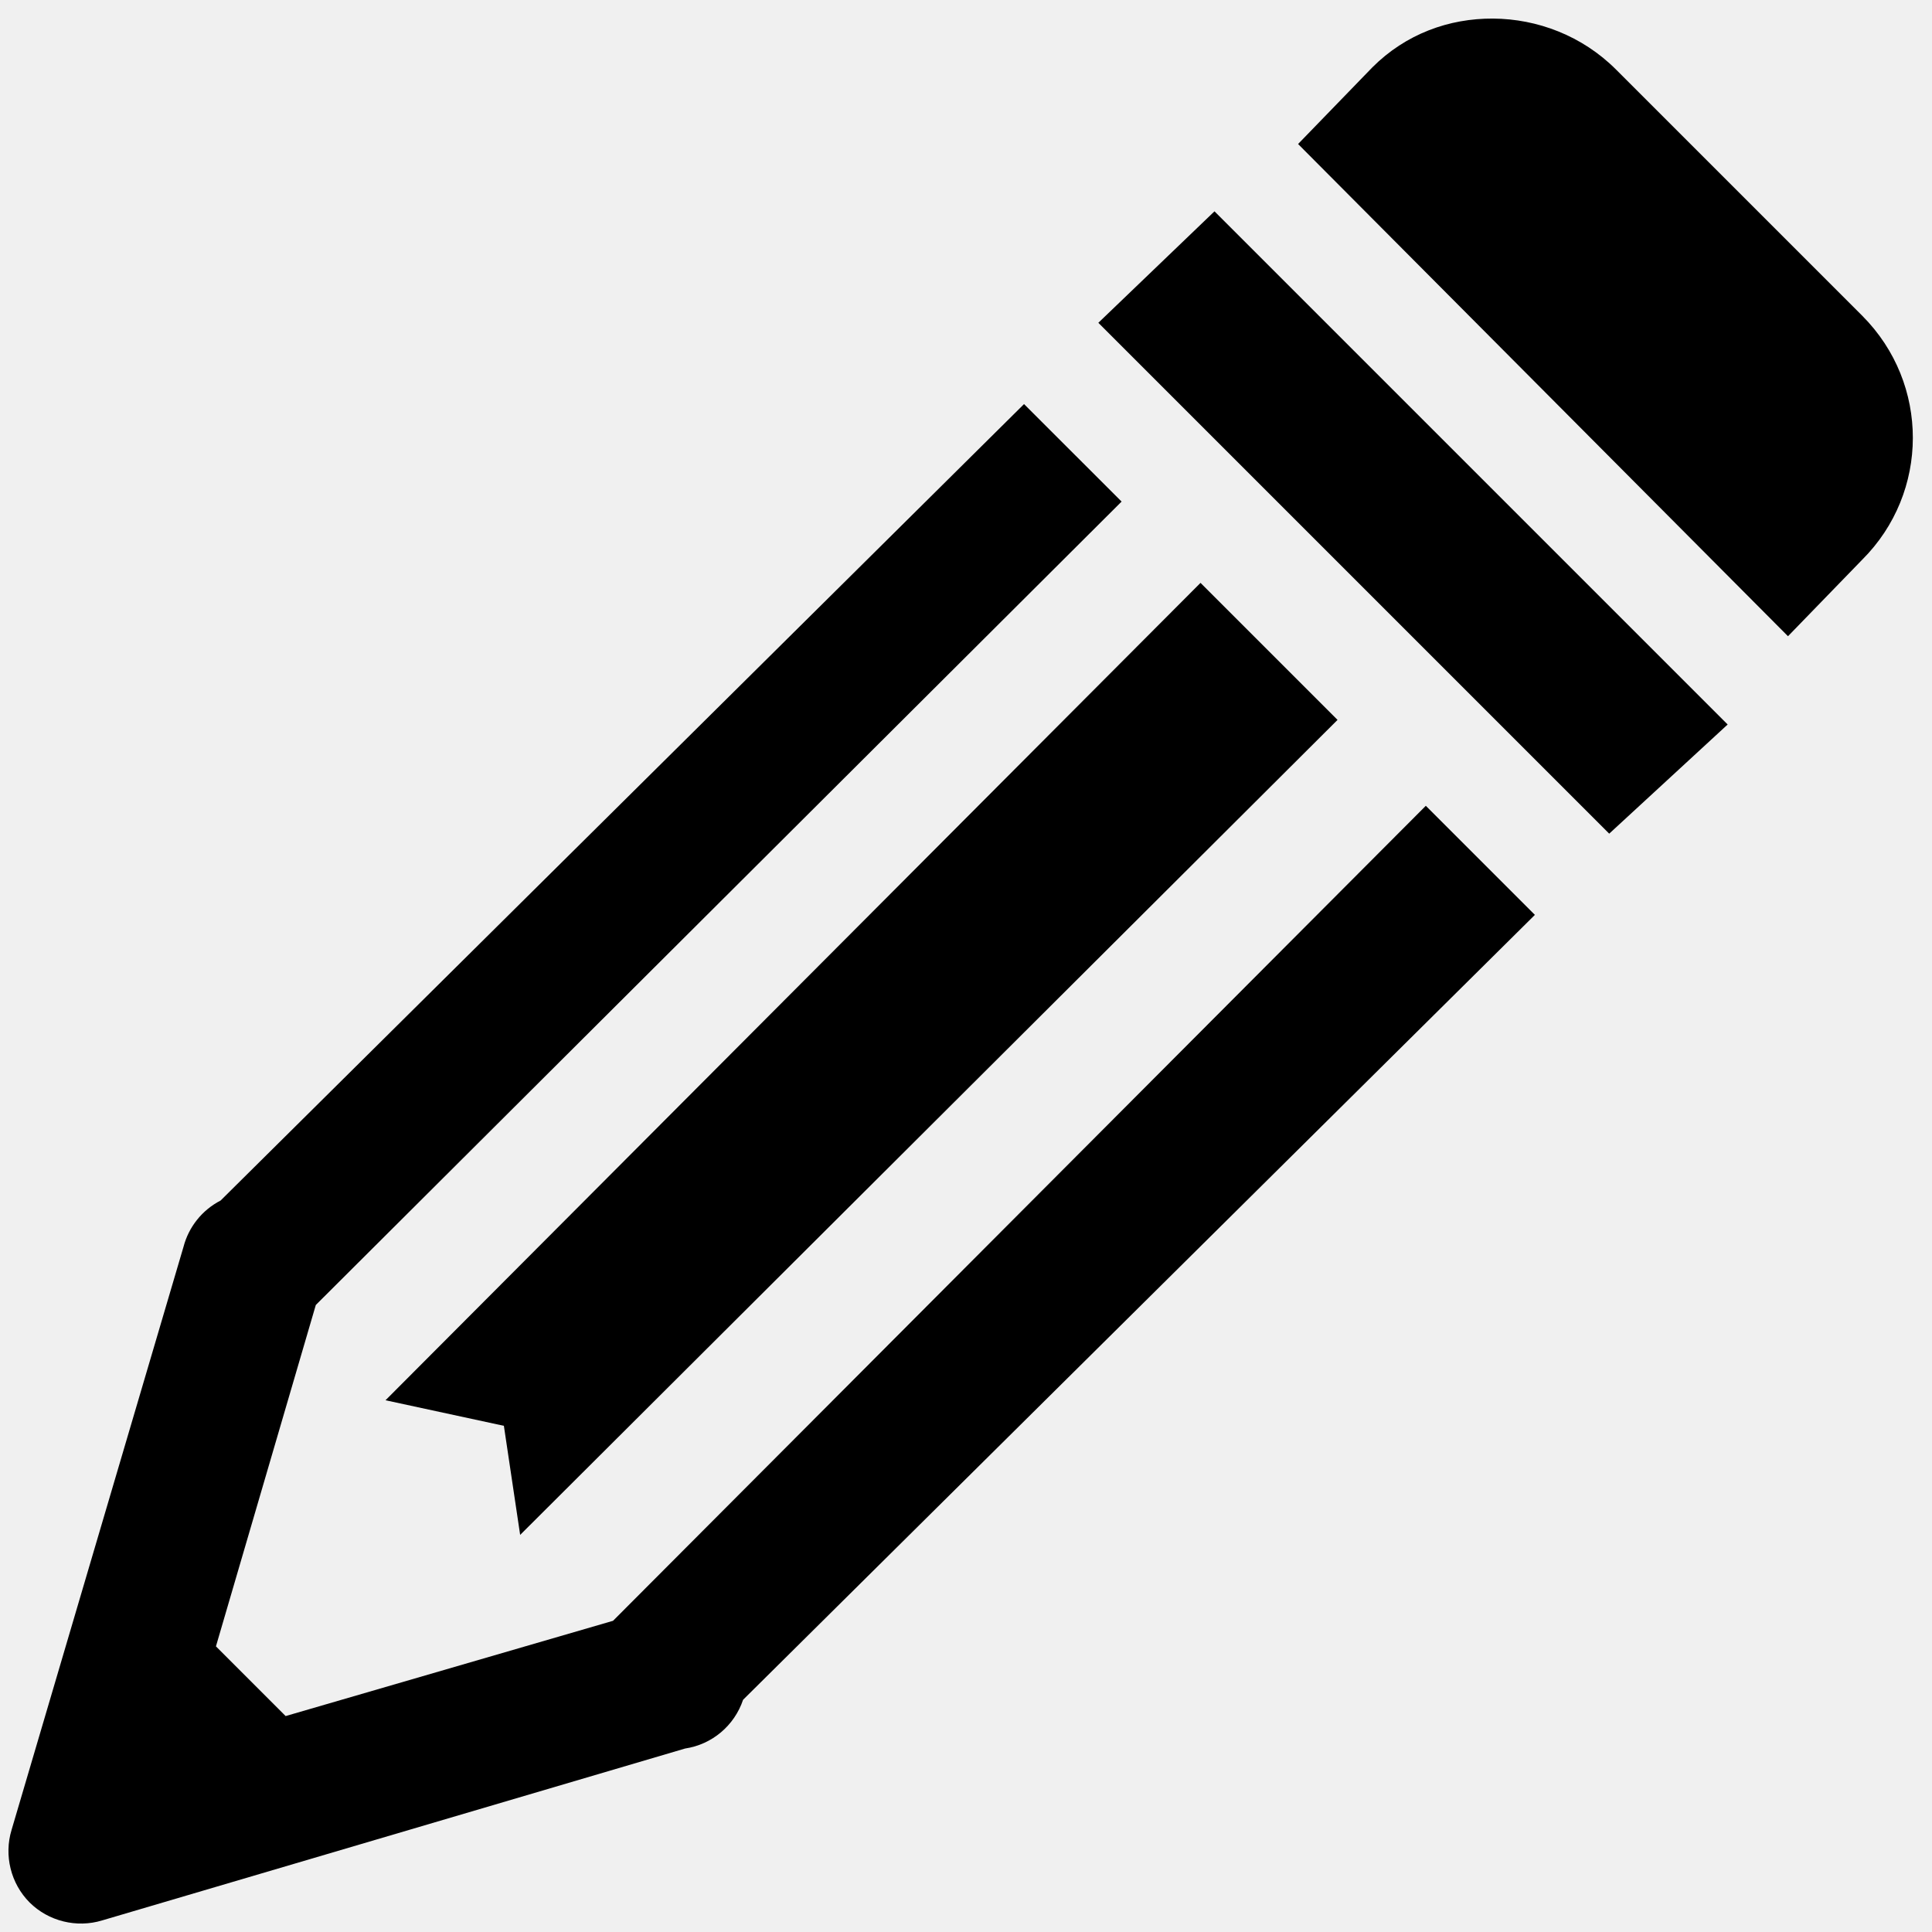
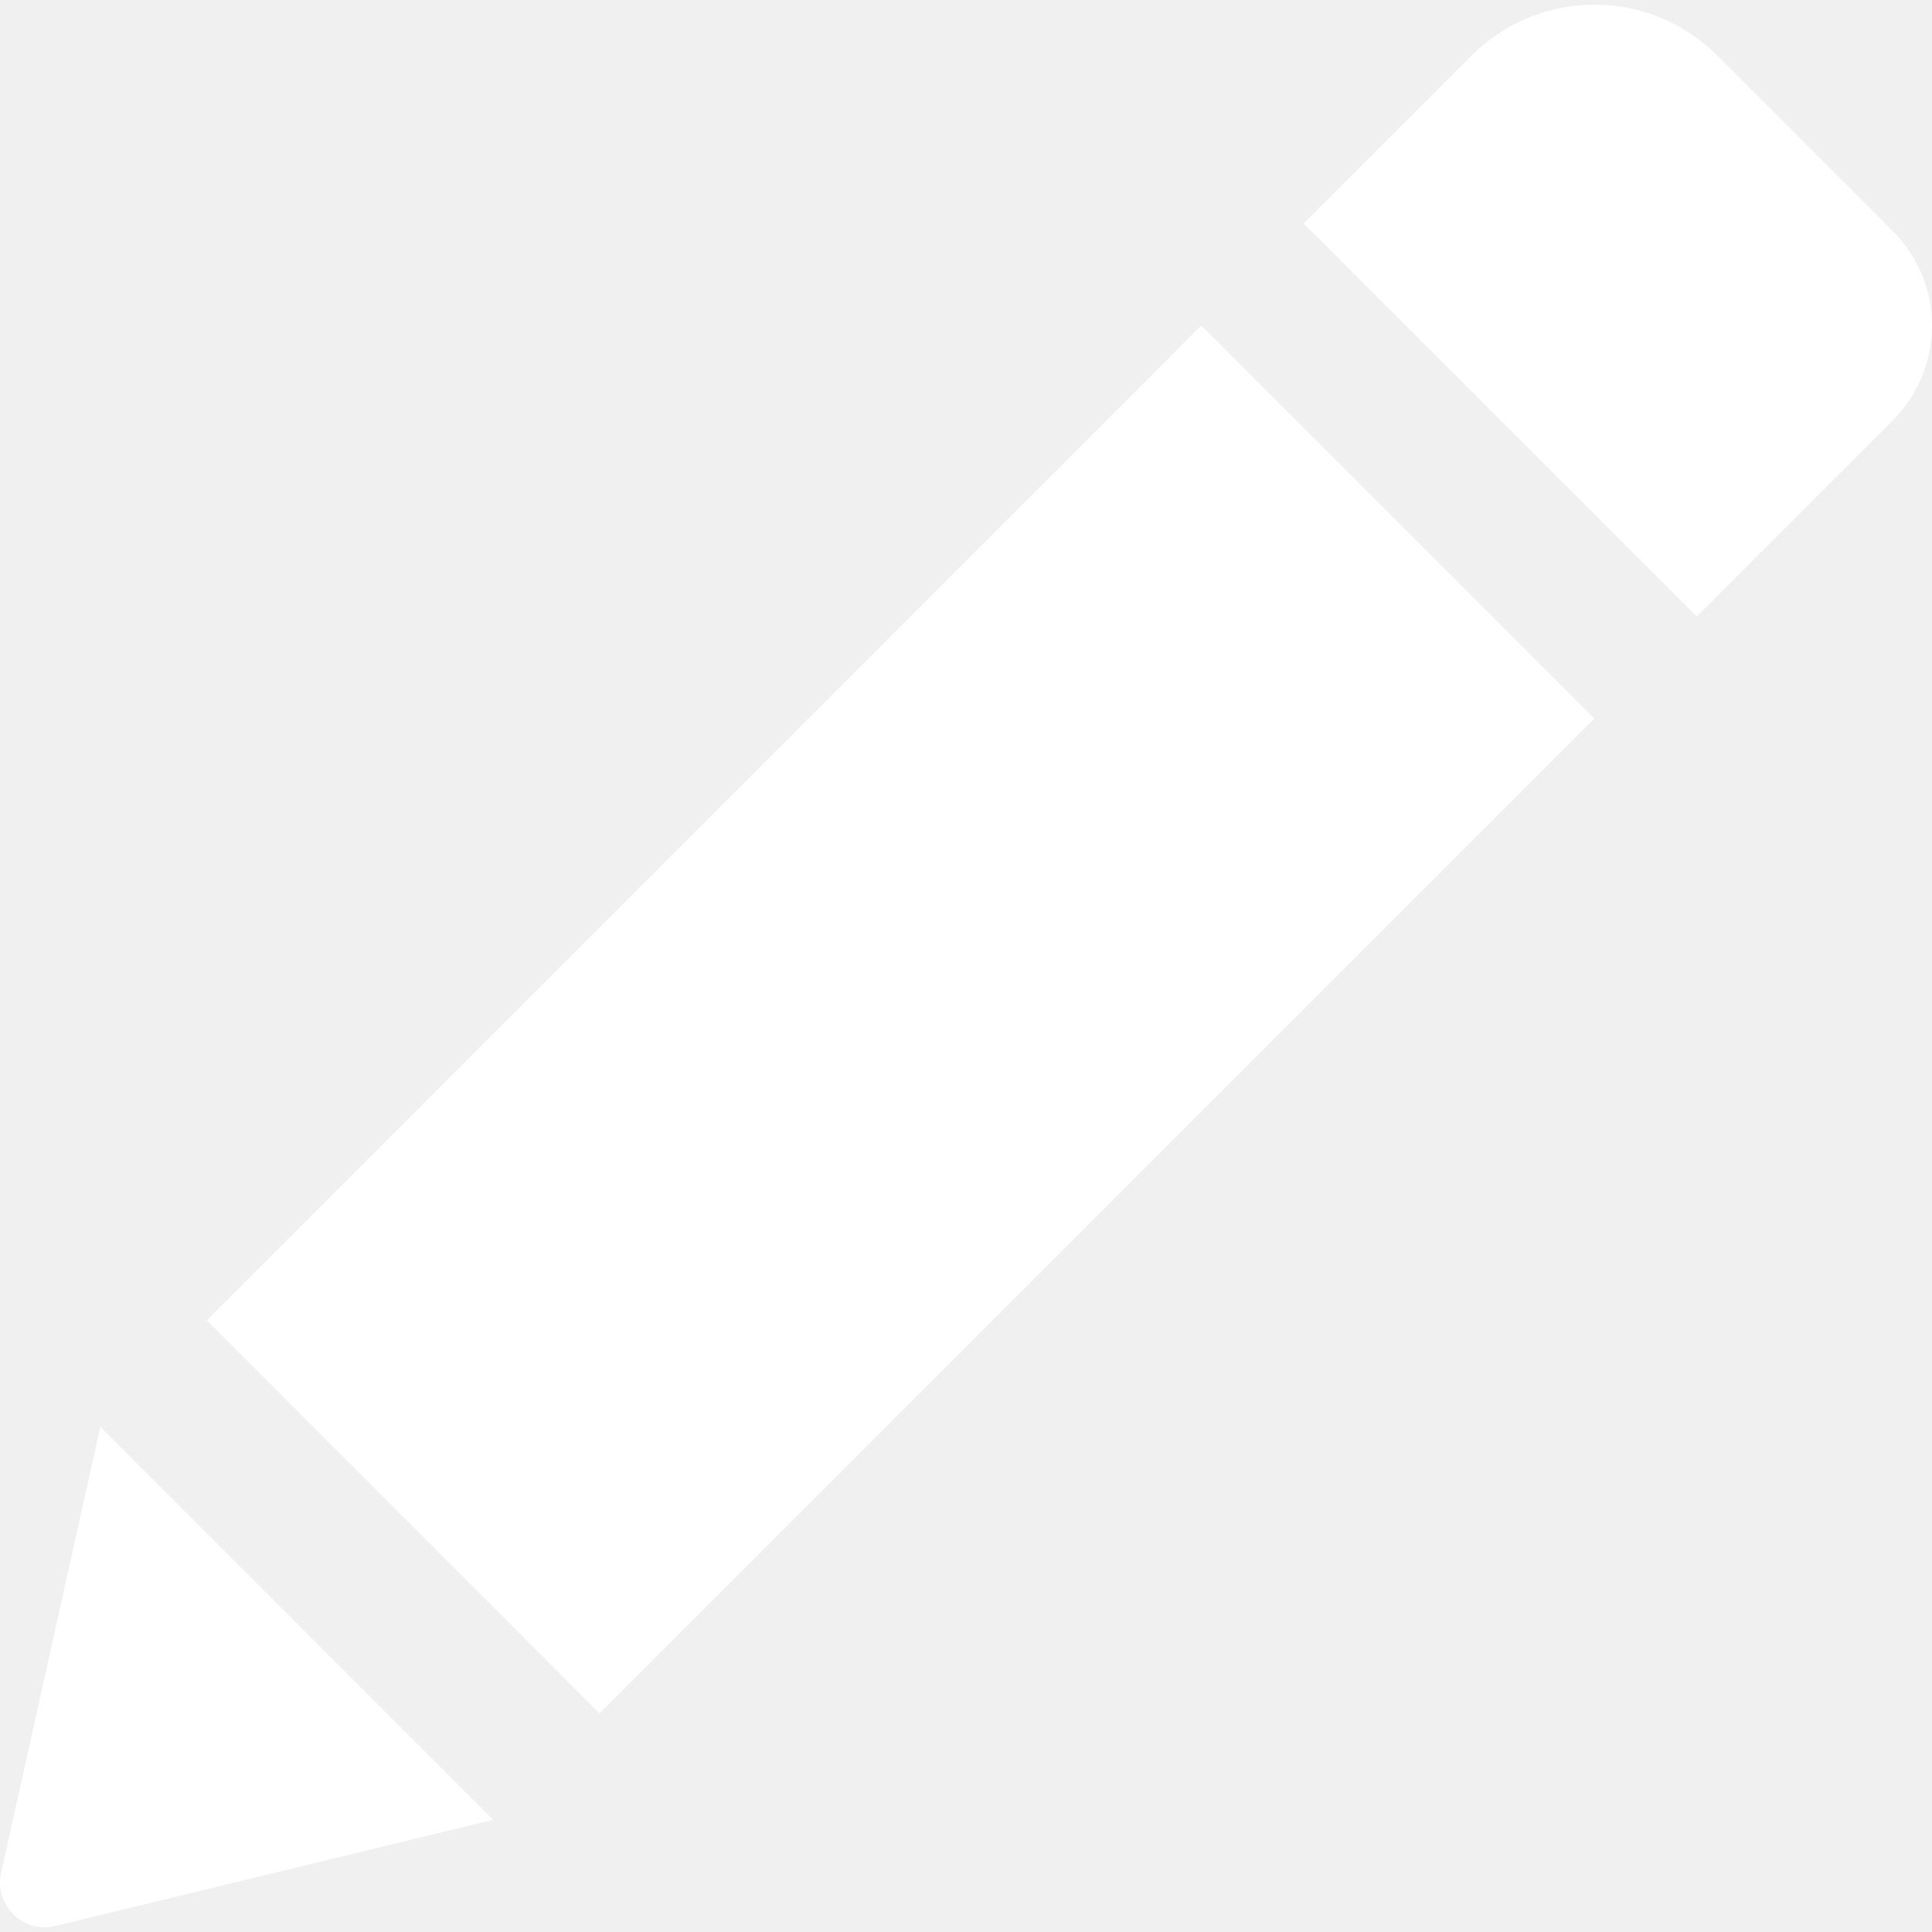
- <svg xmlns="http://www.w3.org/2000/svg" viewBox="0 0 26 26" version="1.1" width="26px" height="26px">
-   <g id="surface1">
-     <path style=" " d="M 20.094 0.25 C 19.5 0.246 18.918 0.457 18.469 0.906 L 17.469 1.938 L 24.062 8.562 L 25.062 7.531 C 25.965 6.629 25.973 5.164 25.062 4.25 L 21.75 0.938 C 21.293 0.48 20.688 0.254 20.094 0.25 Z M 16.344 2.844 L 14.781 4.344 L 21.656 11.219 L 23.25 9.75 Z M 13.781 5.438 L 2.969 16.156 C 2.719 16.285 2.539 16.512 2.469 16.781 L 0.156 24.625 C 0.051 24.969 0.145 25.348 0.398 25.602 C 0.652 25.855 1.031 25.949 1.375 25.844 L 9.219 23.531 C 9.582 23.477 9.883 23.223 10 22.875 L 20.656 12.312 L 19.188 10.844 L 8.25 21.812 L 3.844 23.094 L 2.906 22.156 L 4.25 17.562 L 15.094 6.75 Z M 16.156 7.844 L 5.188 18.844 L 6.781 19.188 L 7 20.656 L 18 9.688 Z " />
+ <svg xmlns="http://www.w3.org/2000/svg" version="1.1" id="Capa_1" x="0px" y="0px" width="512px" height="512px" viewBox="0 0 528.899 528.899" style="enable-background:new 0 0 528.899 528.899;" xml:space="preserve">
+   <g>
+     <g>
+       <path d="M328.883,89.125l107.59,107.589l-272.34,272.34L56.604,361.465L328.883,89.125z M518.113,63.177l-47.981-47.981   c-18.543-18.543-48.653-18.543-67.259,0l-45.961,45.961l107.59,107.59l53.611-53.611   C532.495,100.753,532.495,77.559,518.113,63.177z M0.3,512.69c-1.958,8.812,5.998,16.708,14.811,14.565l119.891-29.069   L27.473,390.597L0.3,512.69z" data-original="#000000" class="active-path" data-old_color="#ffffff" fill="#ffffff" />
+     </g>
  </g>
</svg>
